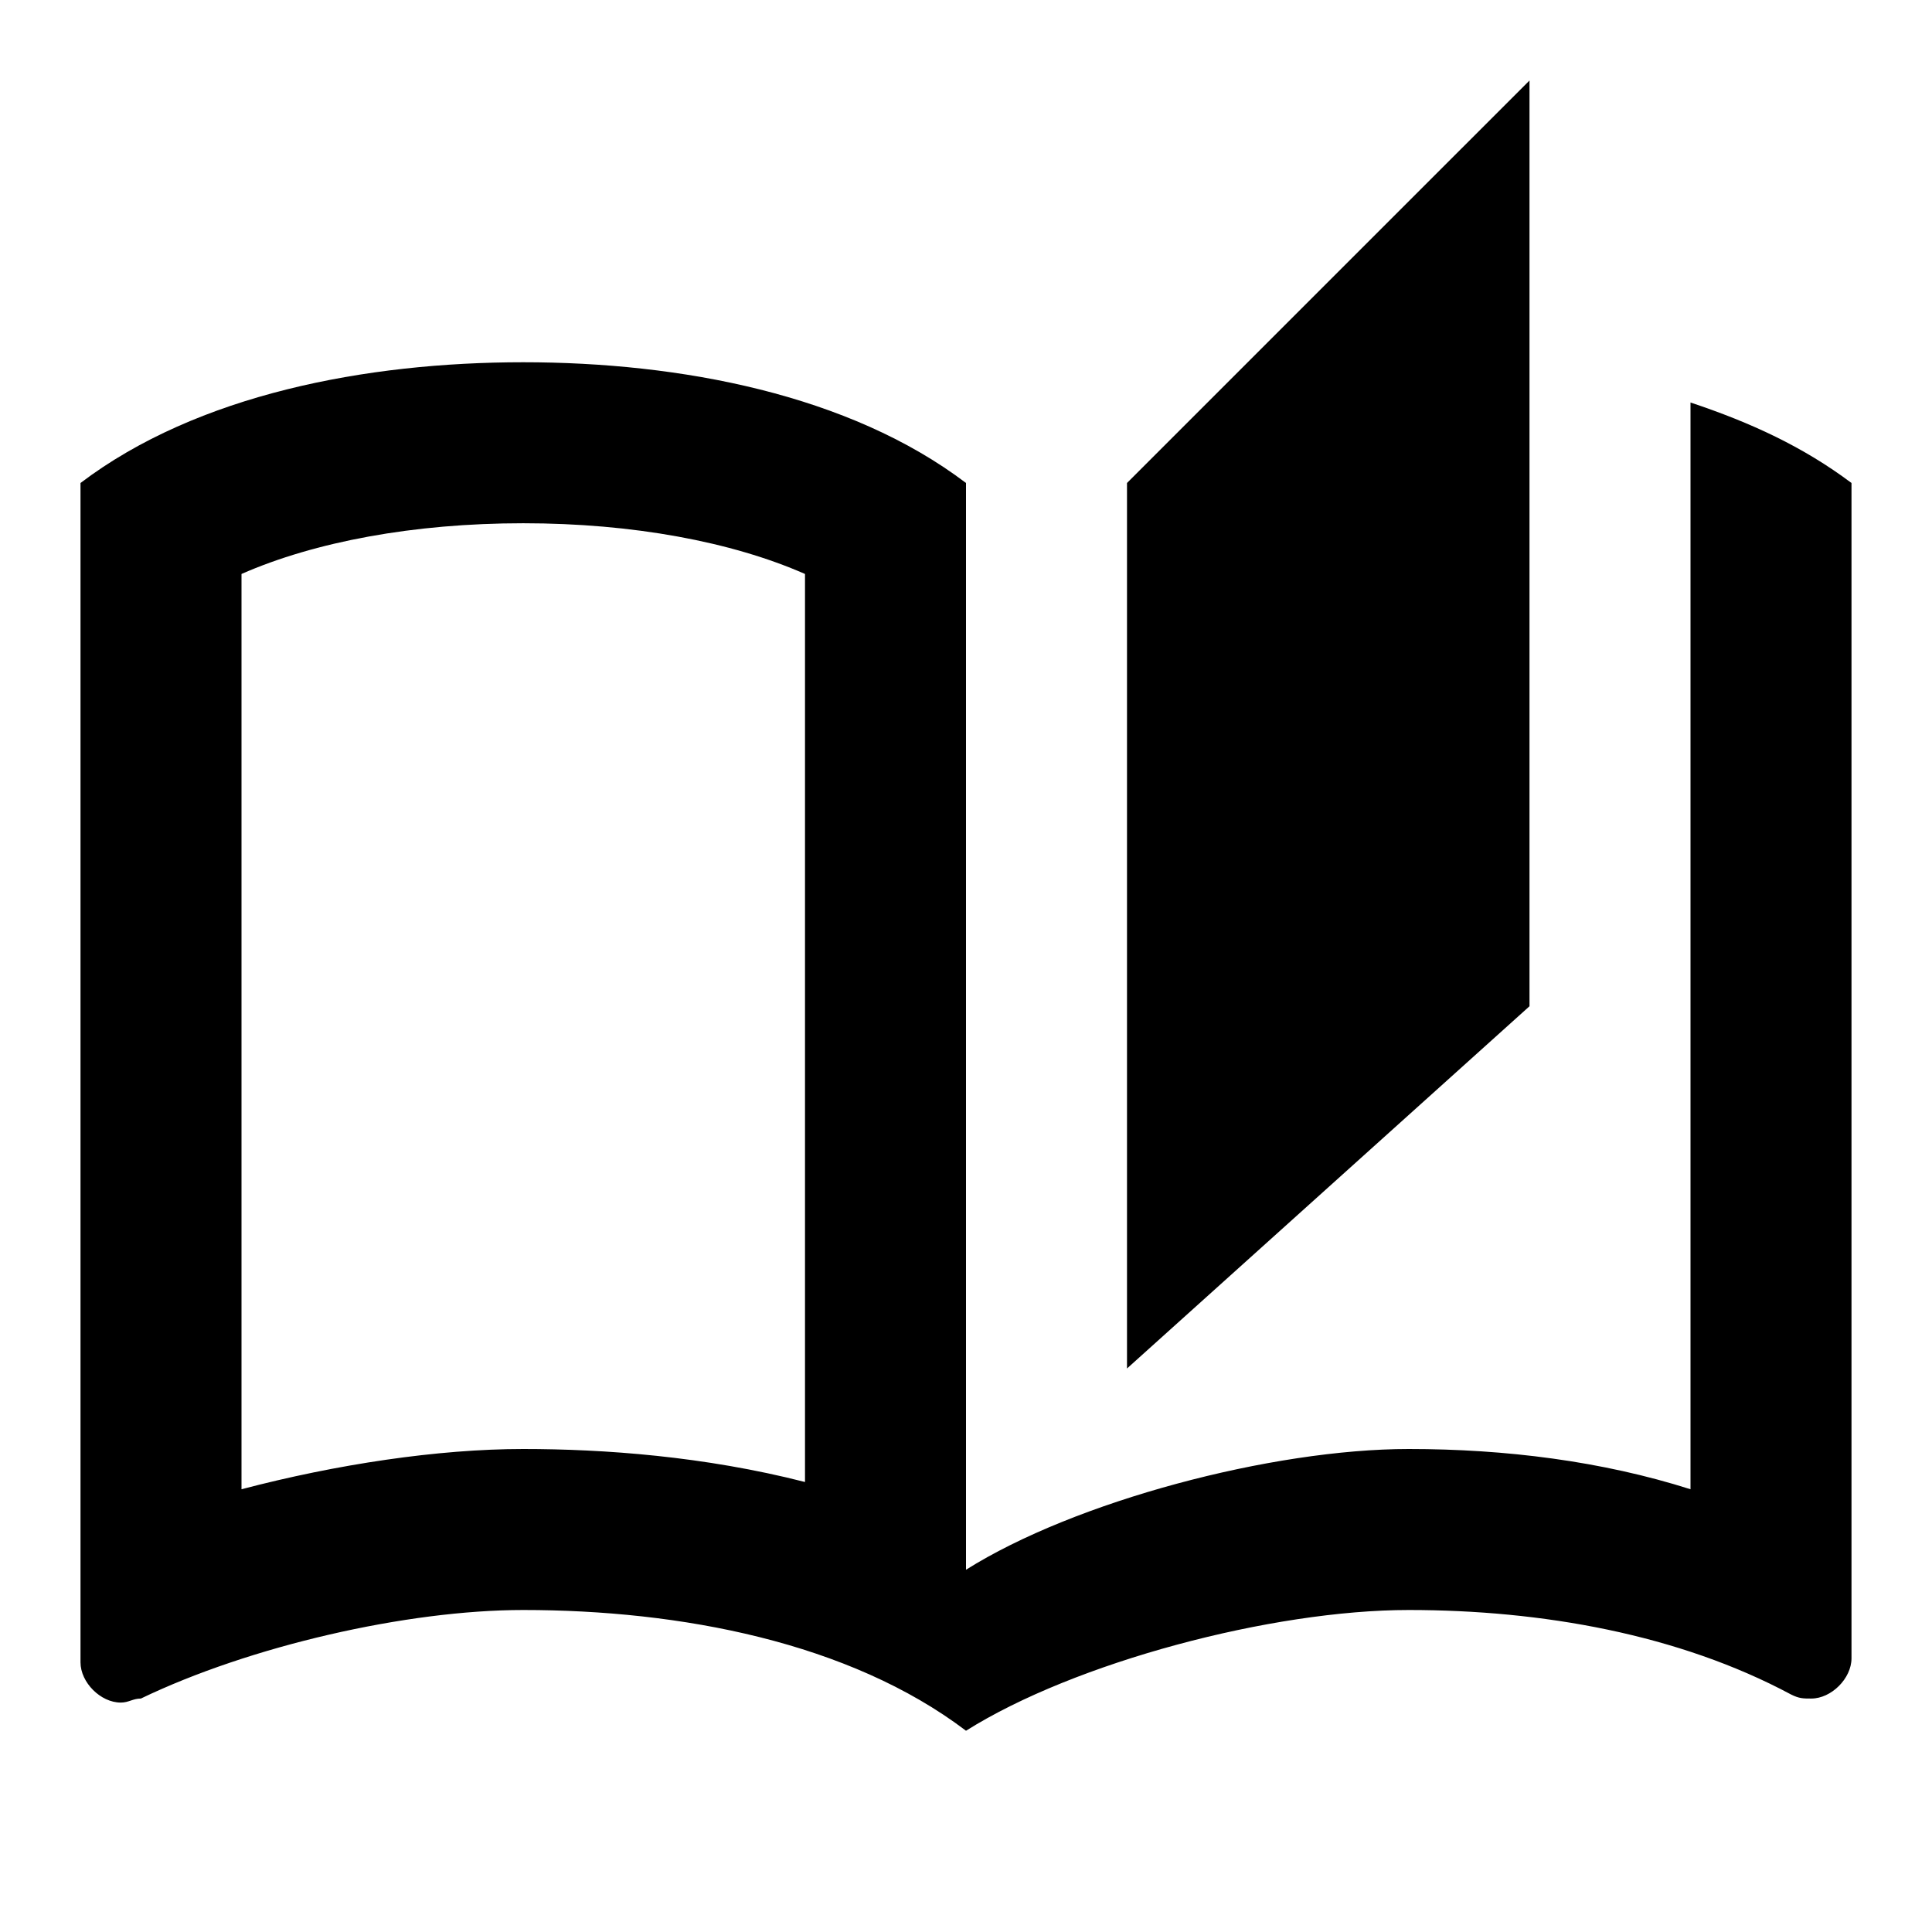
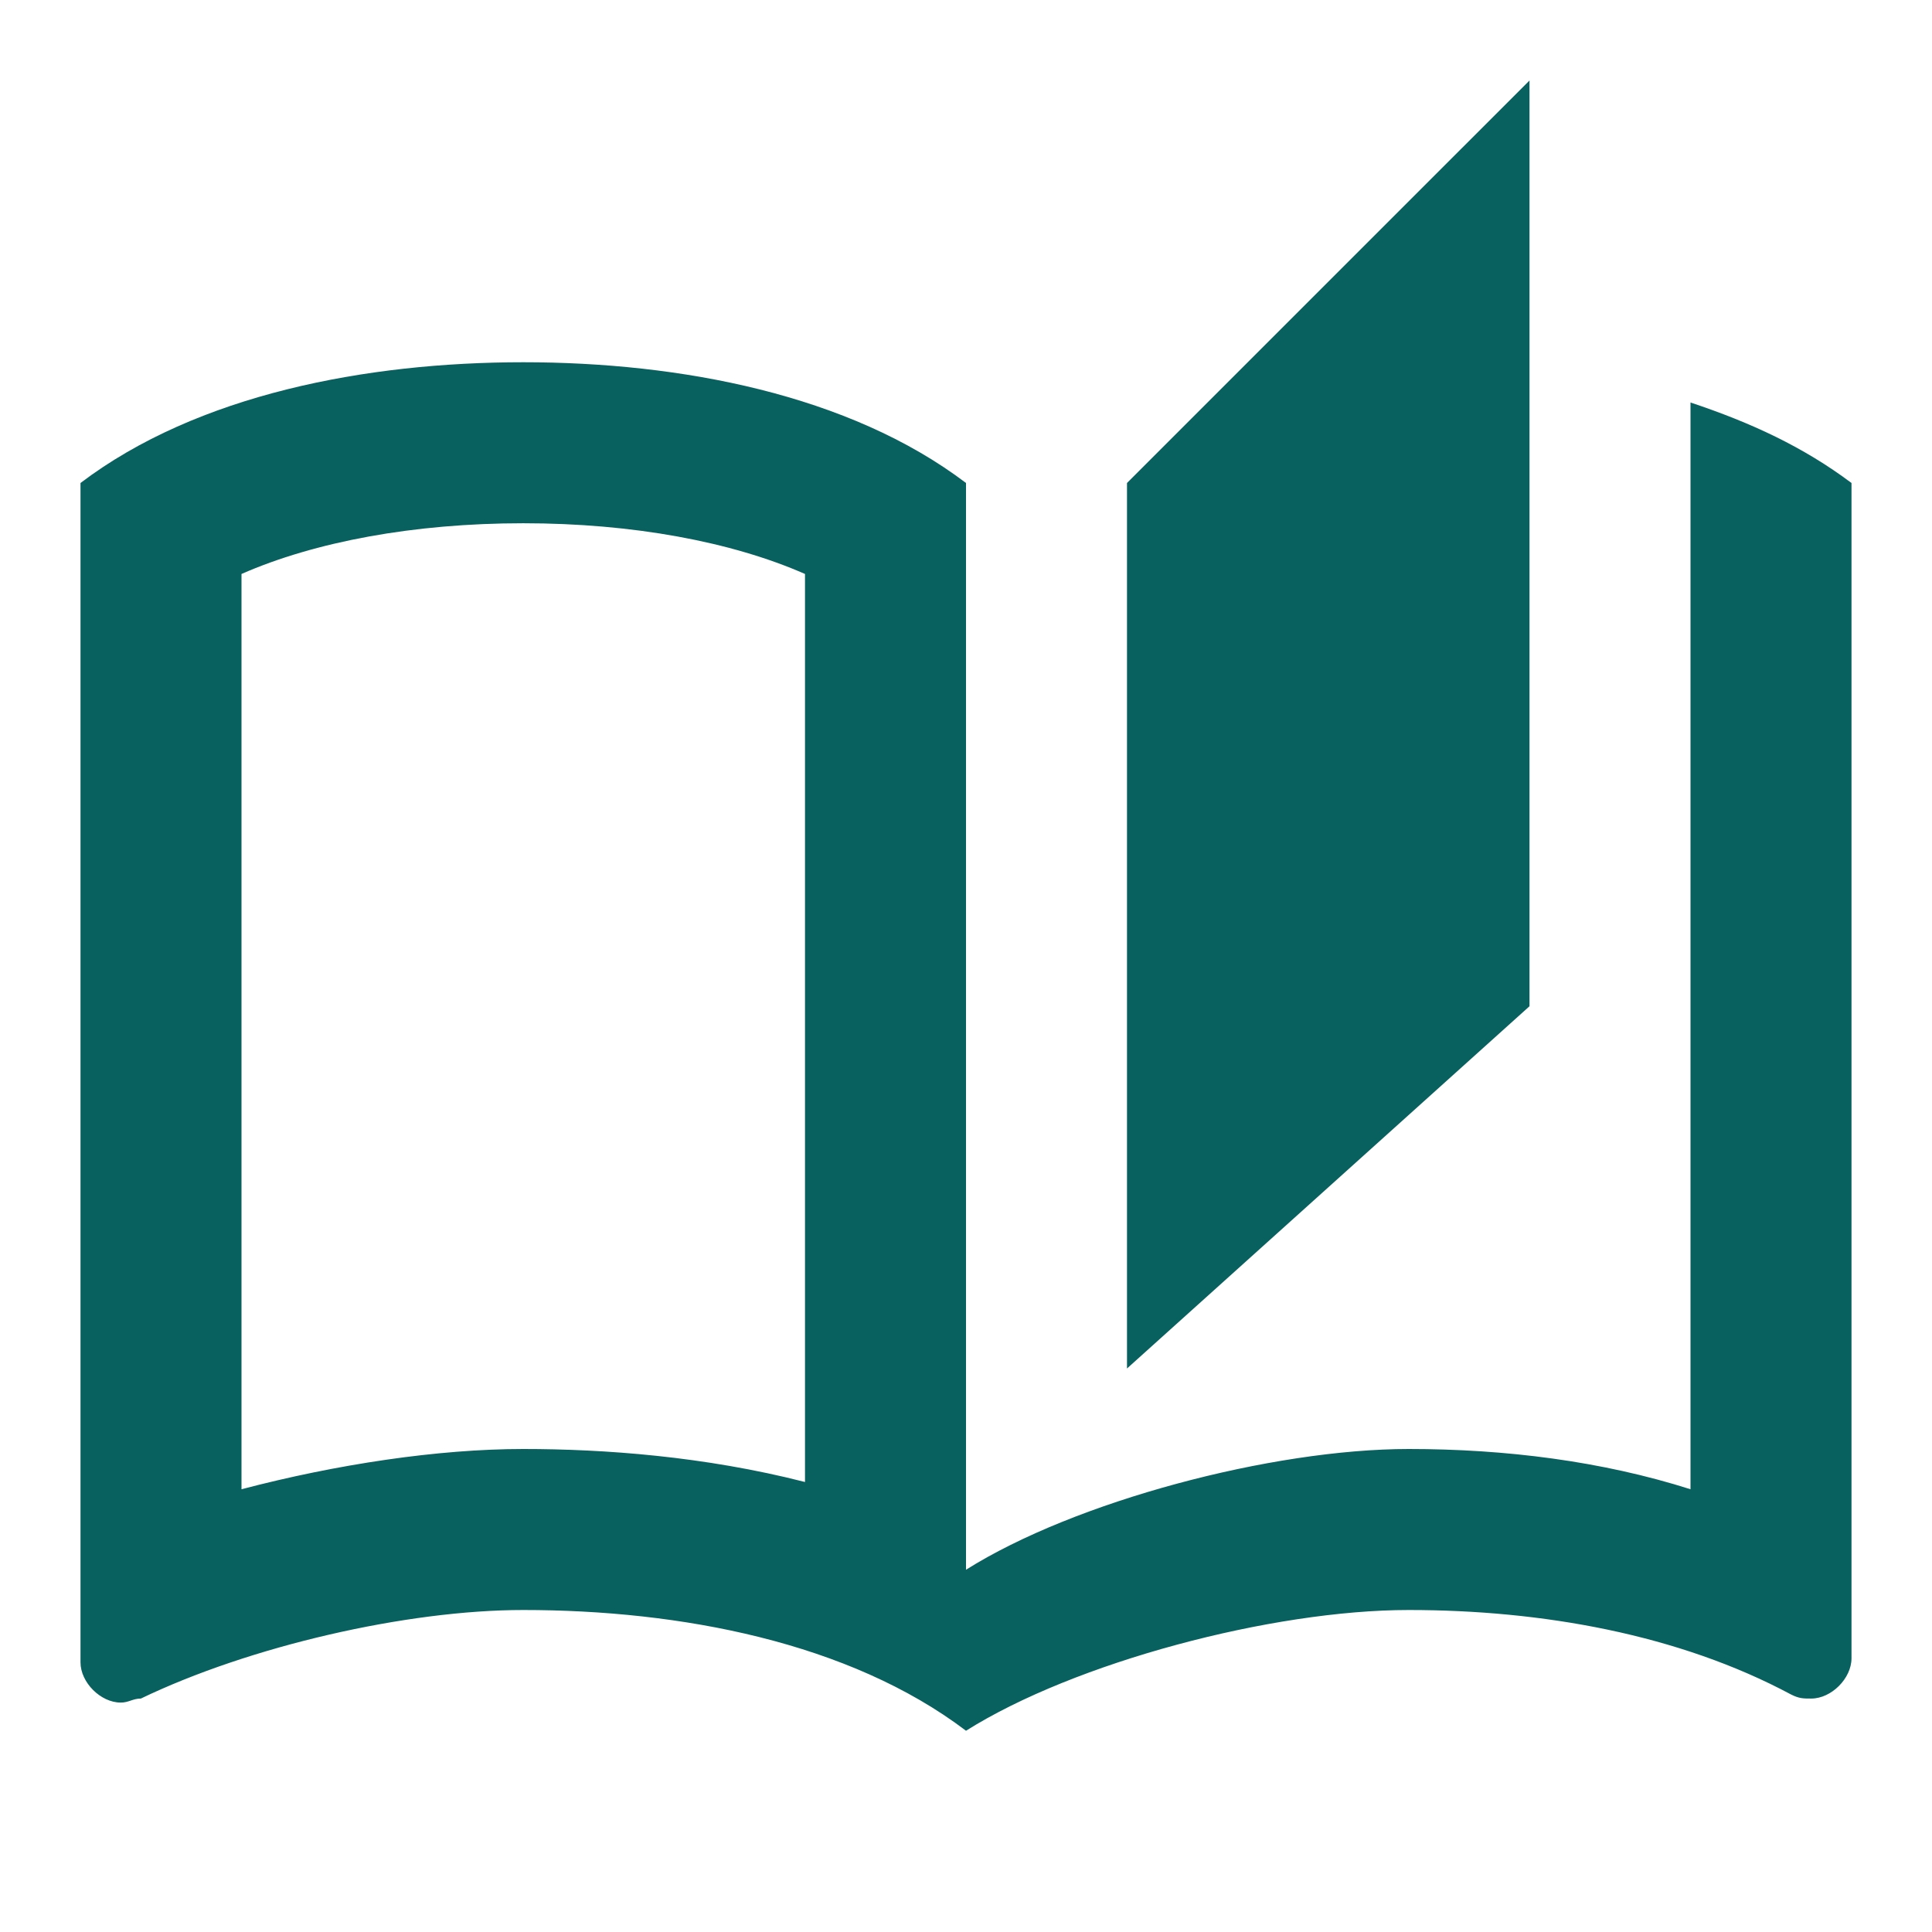
<svg xmlns="http://www.w3.org/2000/svg" viewBox="0 0 24 24">
-   <path d="M19 1L14 6V17L19 12.5V1M21 5V18.5C19.9 18.15 18.7 18 17.5 18C15.8 18 13.35 18.65 12 19.5V6C10.55 4.9 8.45 4.5 6.5 4.5C4.55 4.5 2.45 4.9 1 6V20.65C1 20.9 1.25 21.15 1.5 21.15C1.6 21.15 1.65 21.1 1.75 21.1C3.1 20.45 5.05 20 6.5 20C8.45 20 10.55 20.4 12 21.5C13.35 20.65 15.8 20 17.5 20C19.15 20 20.85 20.3 22.25 21.05C22.35 21.1 22.4 21.1 22.5 21.1C22.75 21.1 23 20.85 23 20.6V6C22.4 5.55 21.75 5.25 21 5M10 18.41C8.75 18.09 7.5 18 6.5 18C5.44 18 4.18 18.19 3 18.5V7.13C3.91 6.73 5.14 6.5 6.5 6.5C7.86 6.5 9.09 6.73 10 7.13V18.41Z" />
+   <path fill="#08605fff" d="M19 1L14 6V17L19 12.5V1M21 5V18.5C19.9 18.15 18.7 18 17.5 18C15.8 18 13.35 18.65 12 19.5V6C10.55 4.9 8.45 4.5 6.5 4.5C4.55 4.5 2.45 4.9 1 6V20.65C1 20.9 1.25 21.15 1.5 21.15C1.6 21.15 1.65 21.1 1.75 21.1C3.1 20.45 5.05 20 6.5 20C8.45 20 10.55 20.4 12 21.5C13.35 20.65 15.8 20 17.5 20C19.15 20 20.85 20.3 22.25 21.05C22.35 21.1 22.4 21.1 22.5 21.1C22.75 21.1 23 20.85 23 20.6V6C22.4 5.55 21.75 5.25 21 5M10 18.41C8.75 18.09 7.5 18 6.5 18C5.44 18 4.18 18.19 3 18.5V7.13C3.91 6.73 5.14 6.5 6.5 6.5C7.86 6.5 9.09 6.73 10 7.13V18.41Z" />
</svg>
